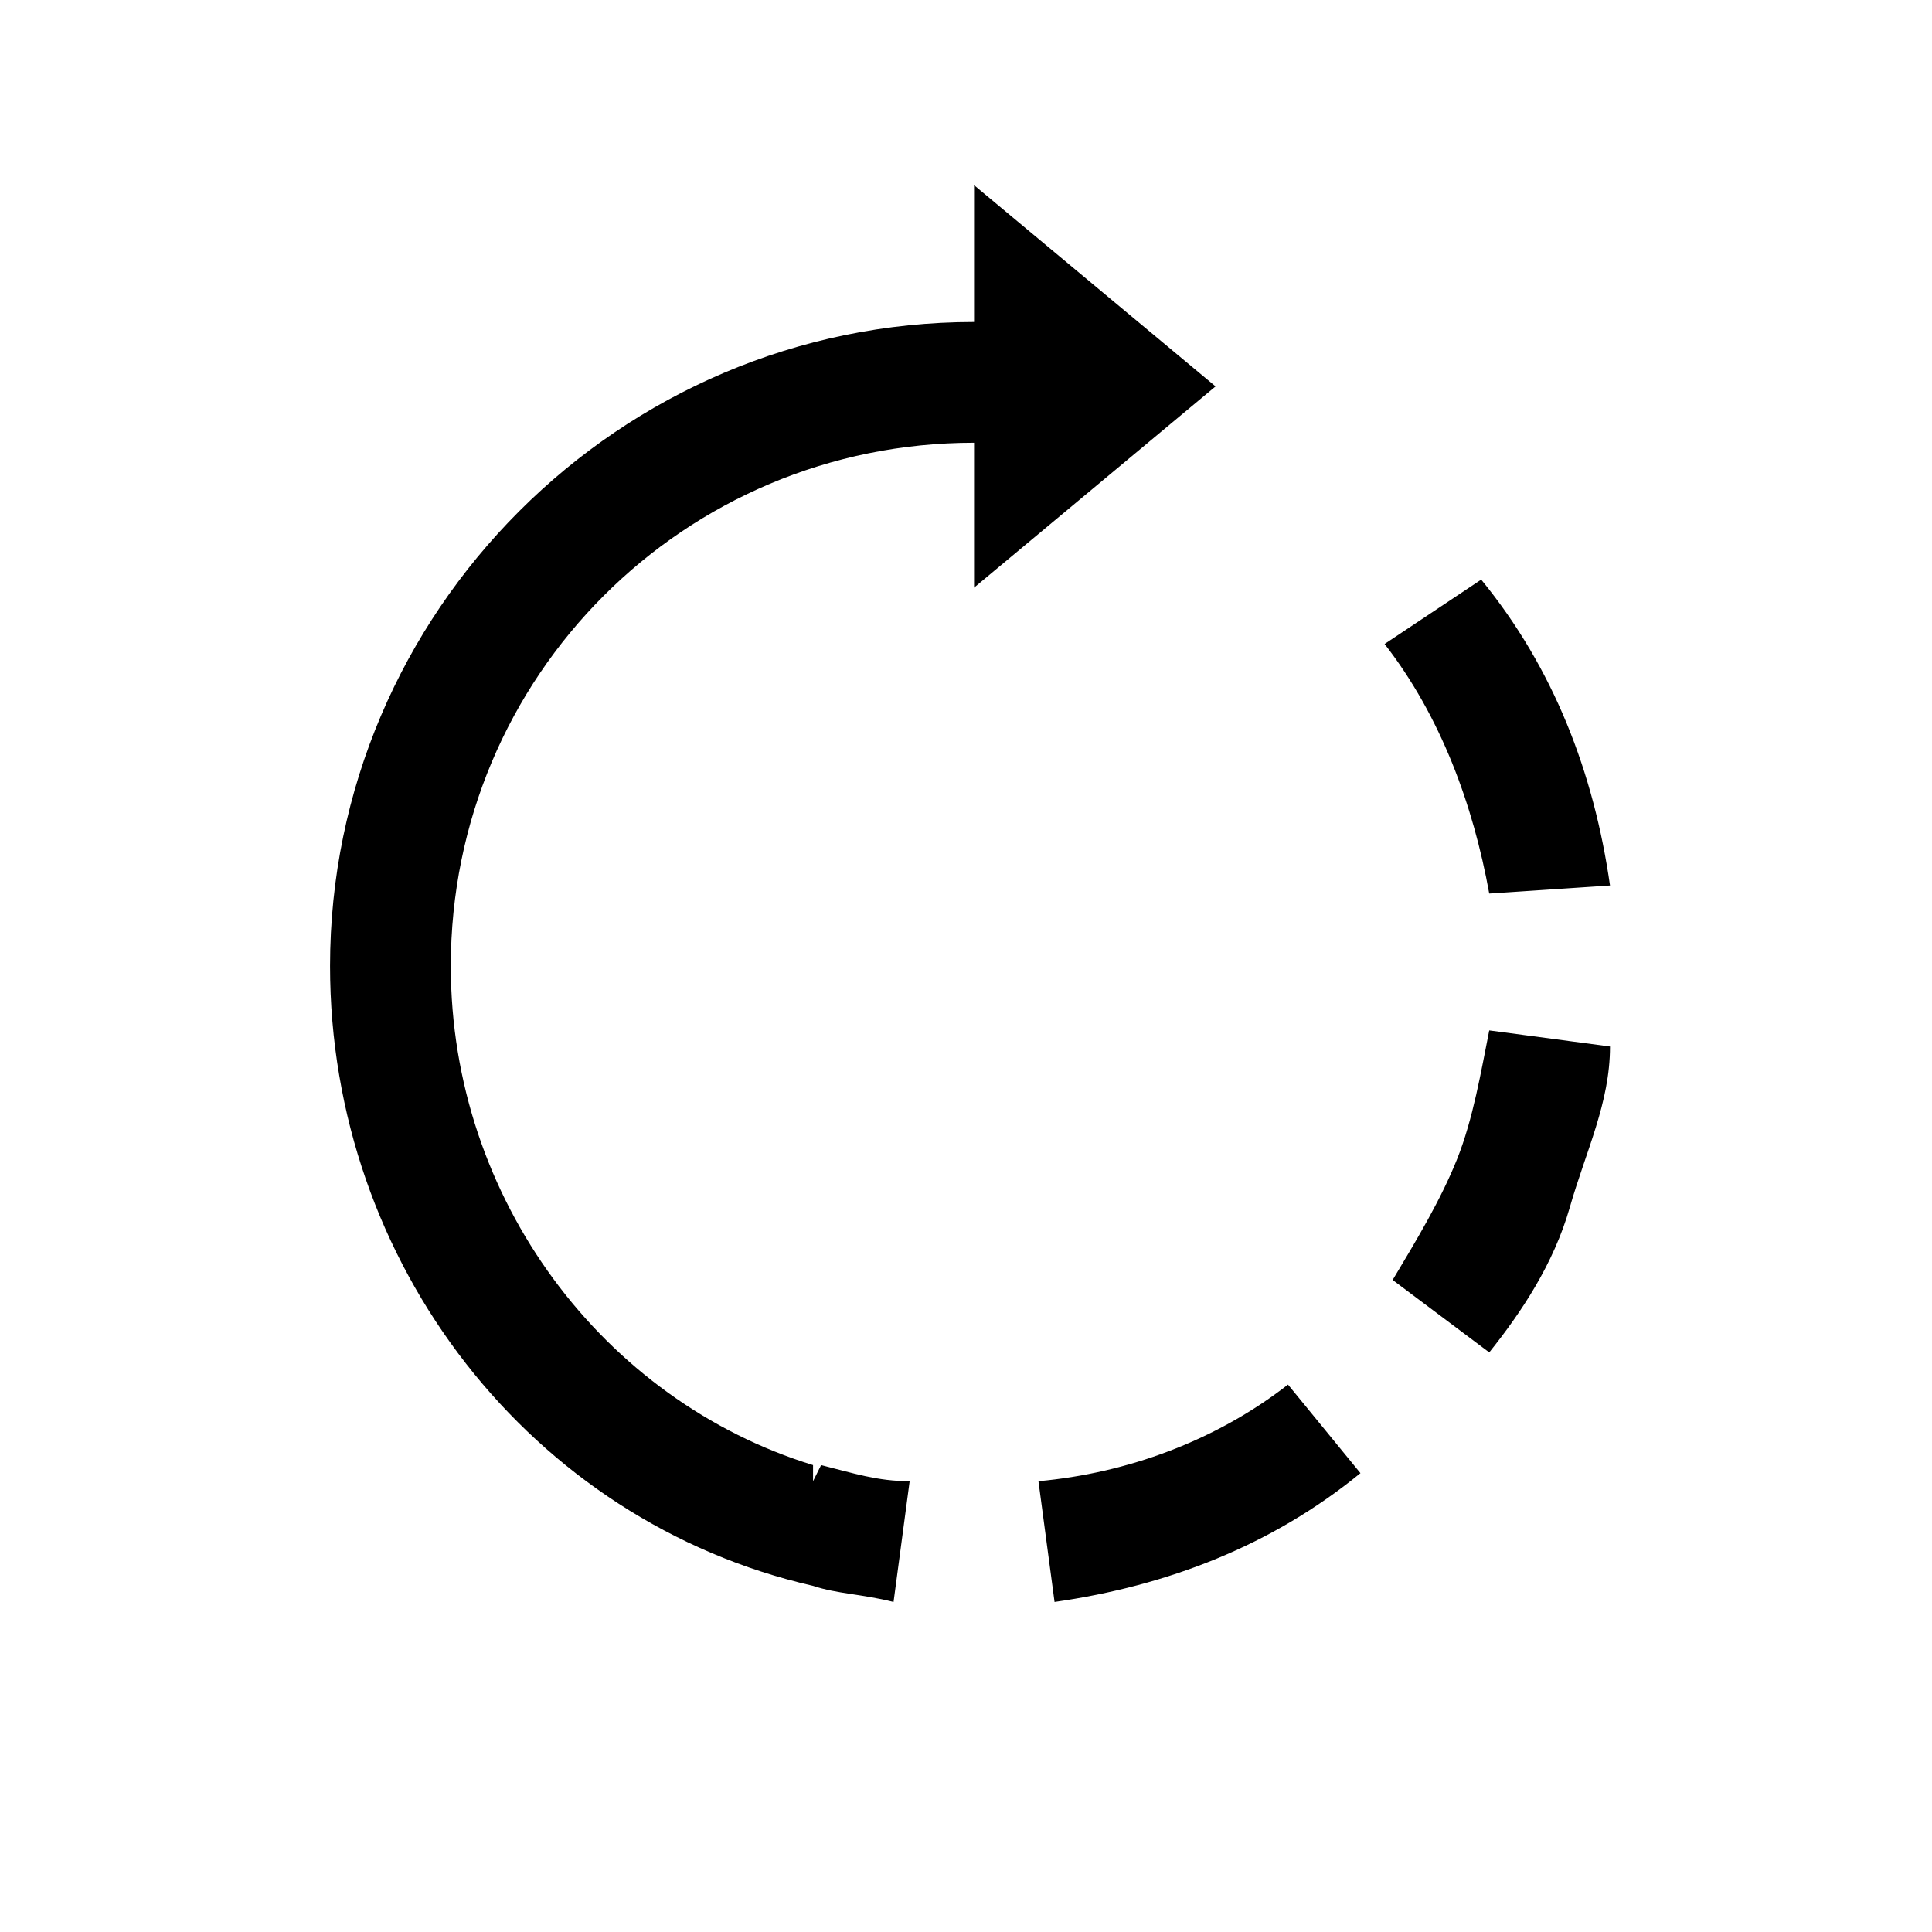
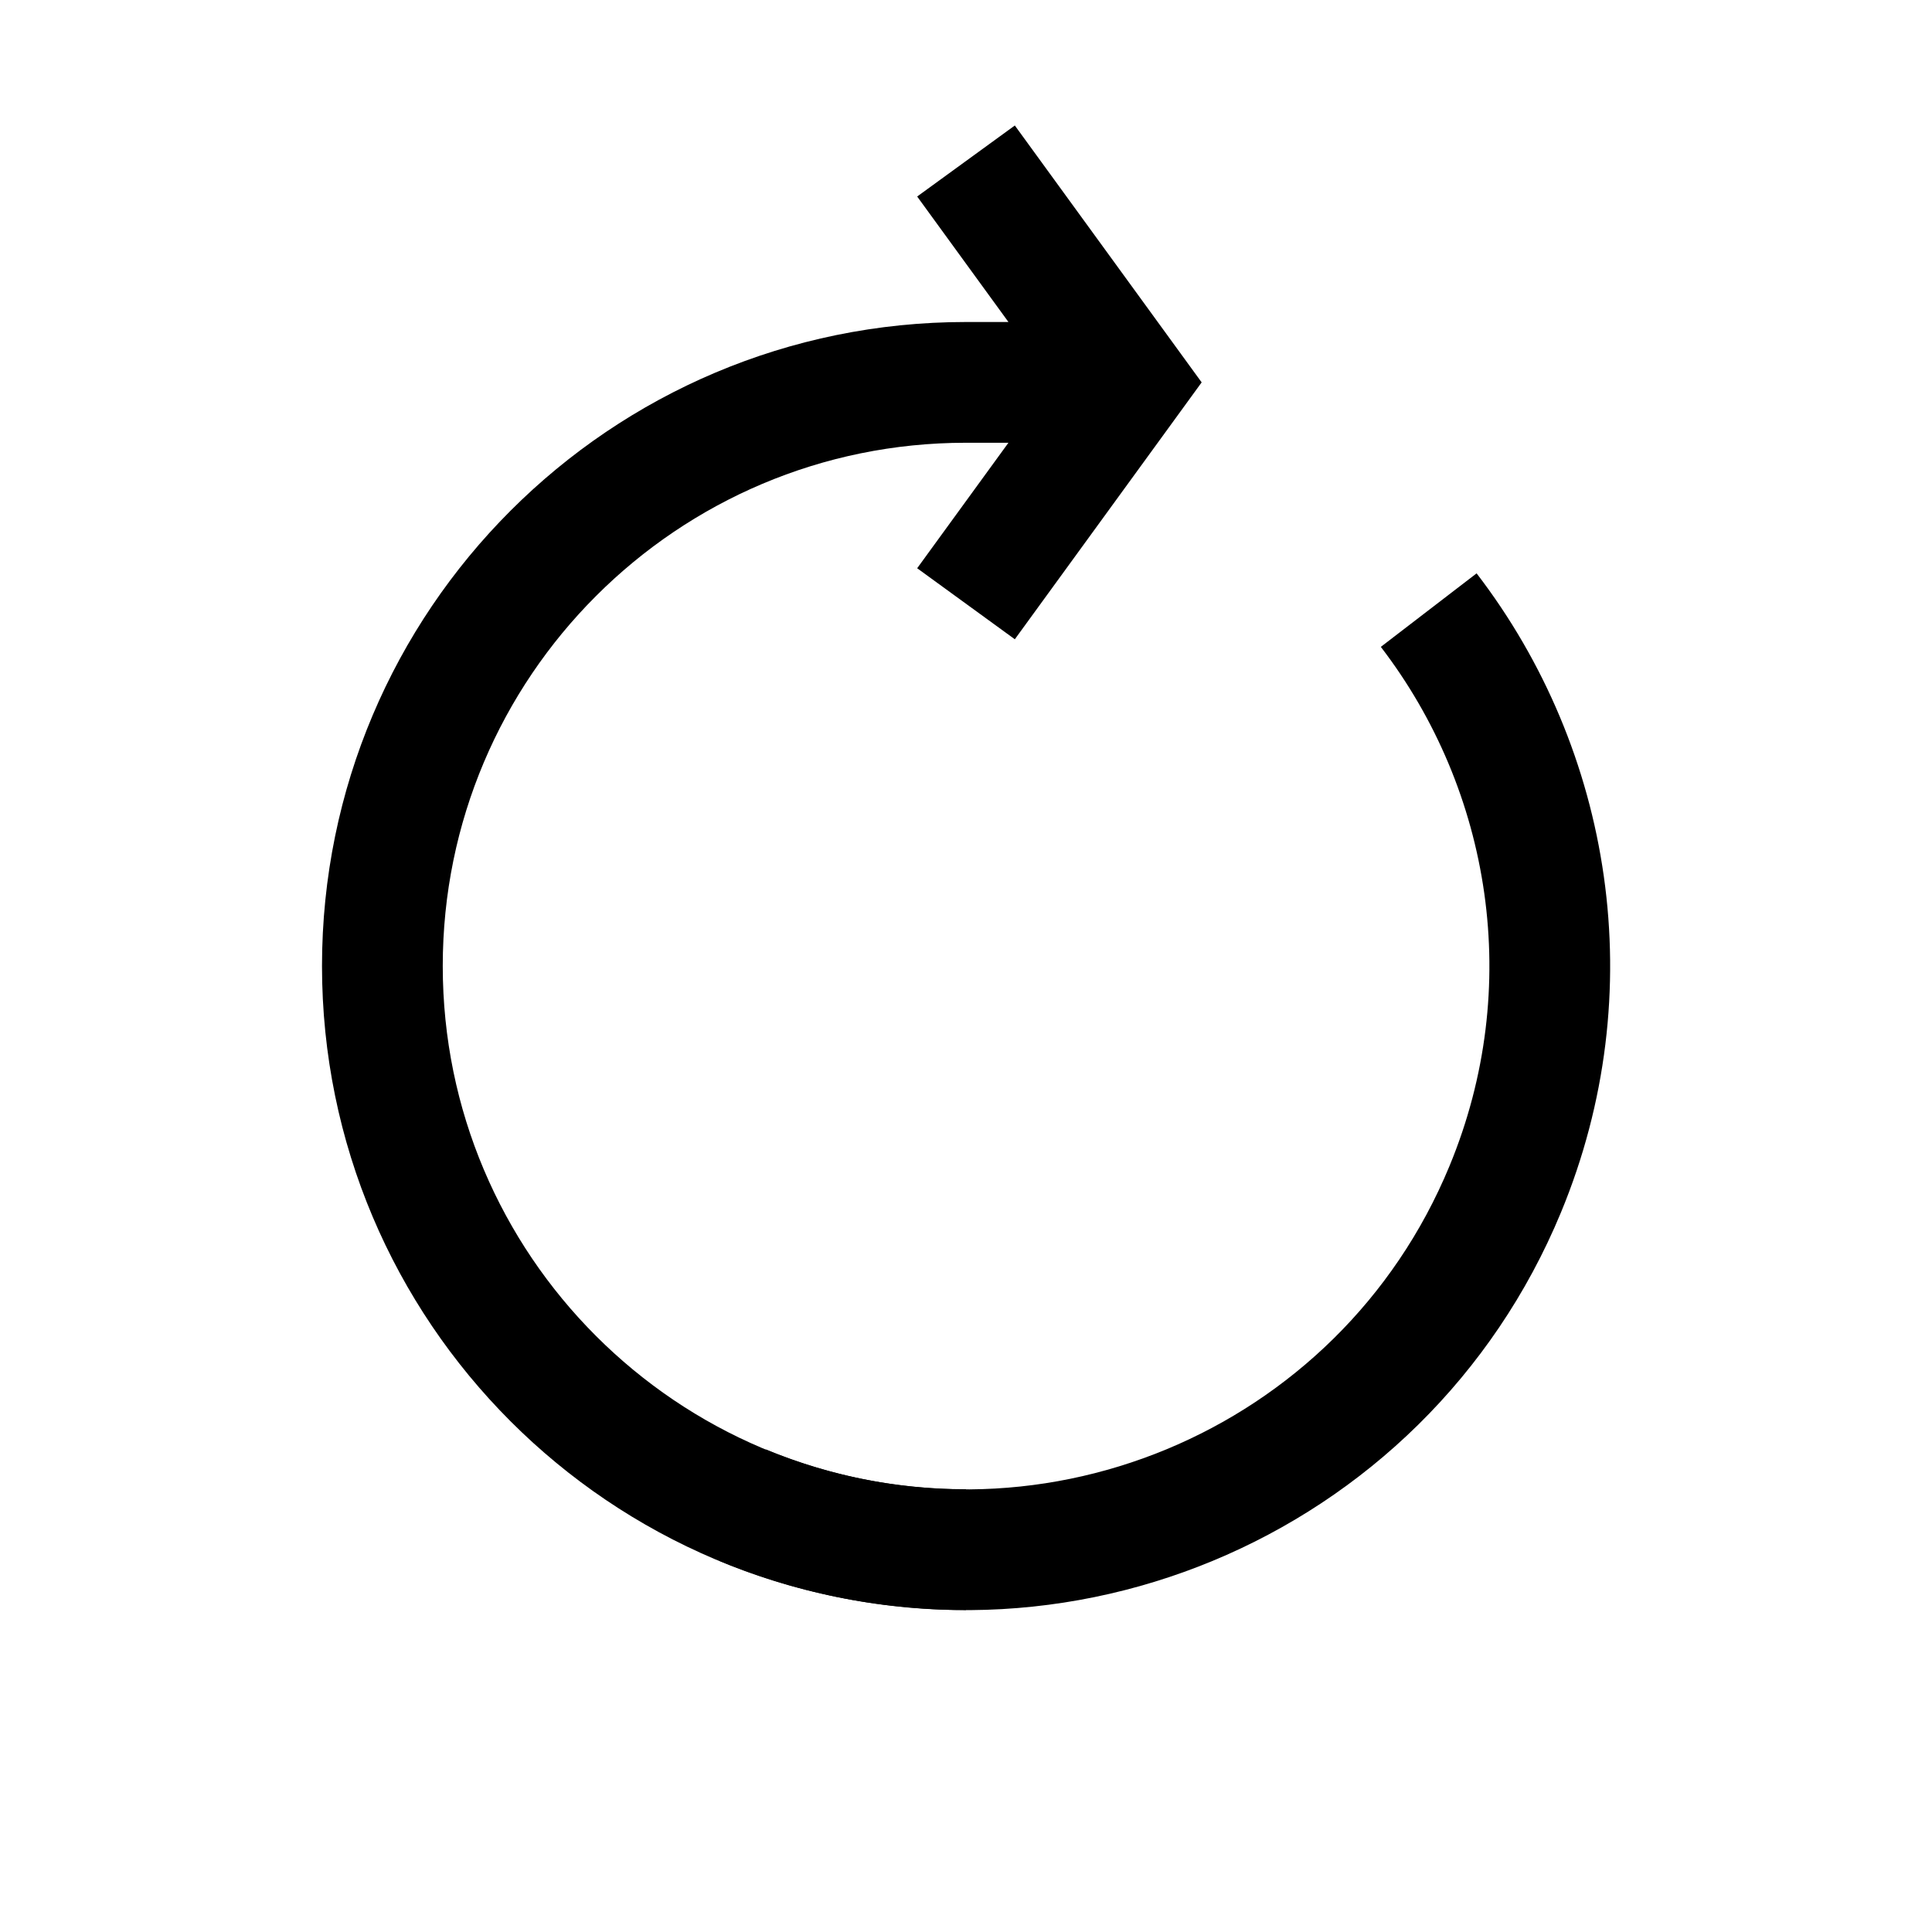
- <svg xmlns="http://www.w3.org/2000/svg" viewBox="0 0 24 24">
-   <path d="M15.1 4.8l-3-2.5V4c-4.4 0-8 3.6-8 8 0 3.7 2.5 6.9 6 7.7.3.1.6.1 1 .2l.2-1.5c-.4 0-.7-.1-1.1-.2l-.1.2v-.2c-2.6-.8-4.5-3.3-4.5-6.2 0-3.6 2.9-6.5 6.5-6.5v1.8l3-2.5zM20 11c-.2-1.4-.7-2.7-1.6-3.8l-1.2.8c.7.9 1.1 2 1.3 3.1L20 11zm-1.5 1.8c-.1.5-.2 1.1-.4 1.6s-.5 1-.8 1.5l1.2.9c.4-.5.8-1.1 1-1.8s.5-1.3.5-2l-1.5-.2zm-5.6 5.6l.2 1.5c1.4-.2 2.7-.7 3.8-1.6l-.9-1.1c-.9.7-2 1.1-3.1 1.2z" />
+ <svg xmlns="http://www.w3.org/2000/svg" viewBox="0 0 24 24" style="fill: none" stroke="currentColor" stroke-width="1.5">
+   <path d="M12 19.25C7.996 19.25 4.75 16.004 4.75 12C4.75 7.996 7.996 4.75 12 4.75L14 4.75M12 2L14 4.75L12 7.5" />
+   <path d="M9.226 18.698C12.925 20.23 17.166 18.474 18.698 14.774C19.726 12.293 19.274 9.567 17.748 7.579" stroke-linejoin="round" />
</svg>
